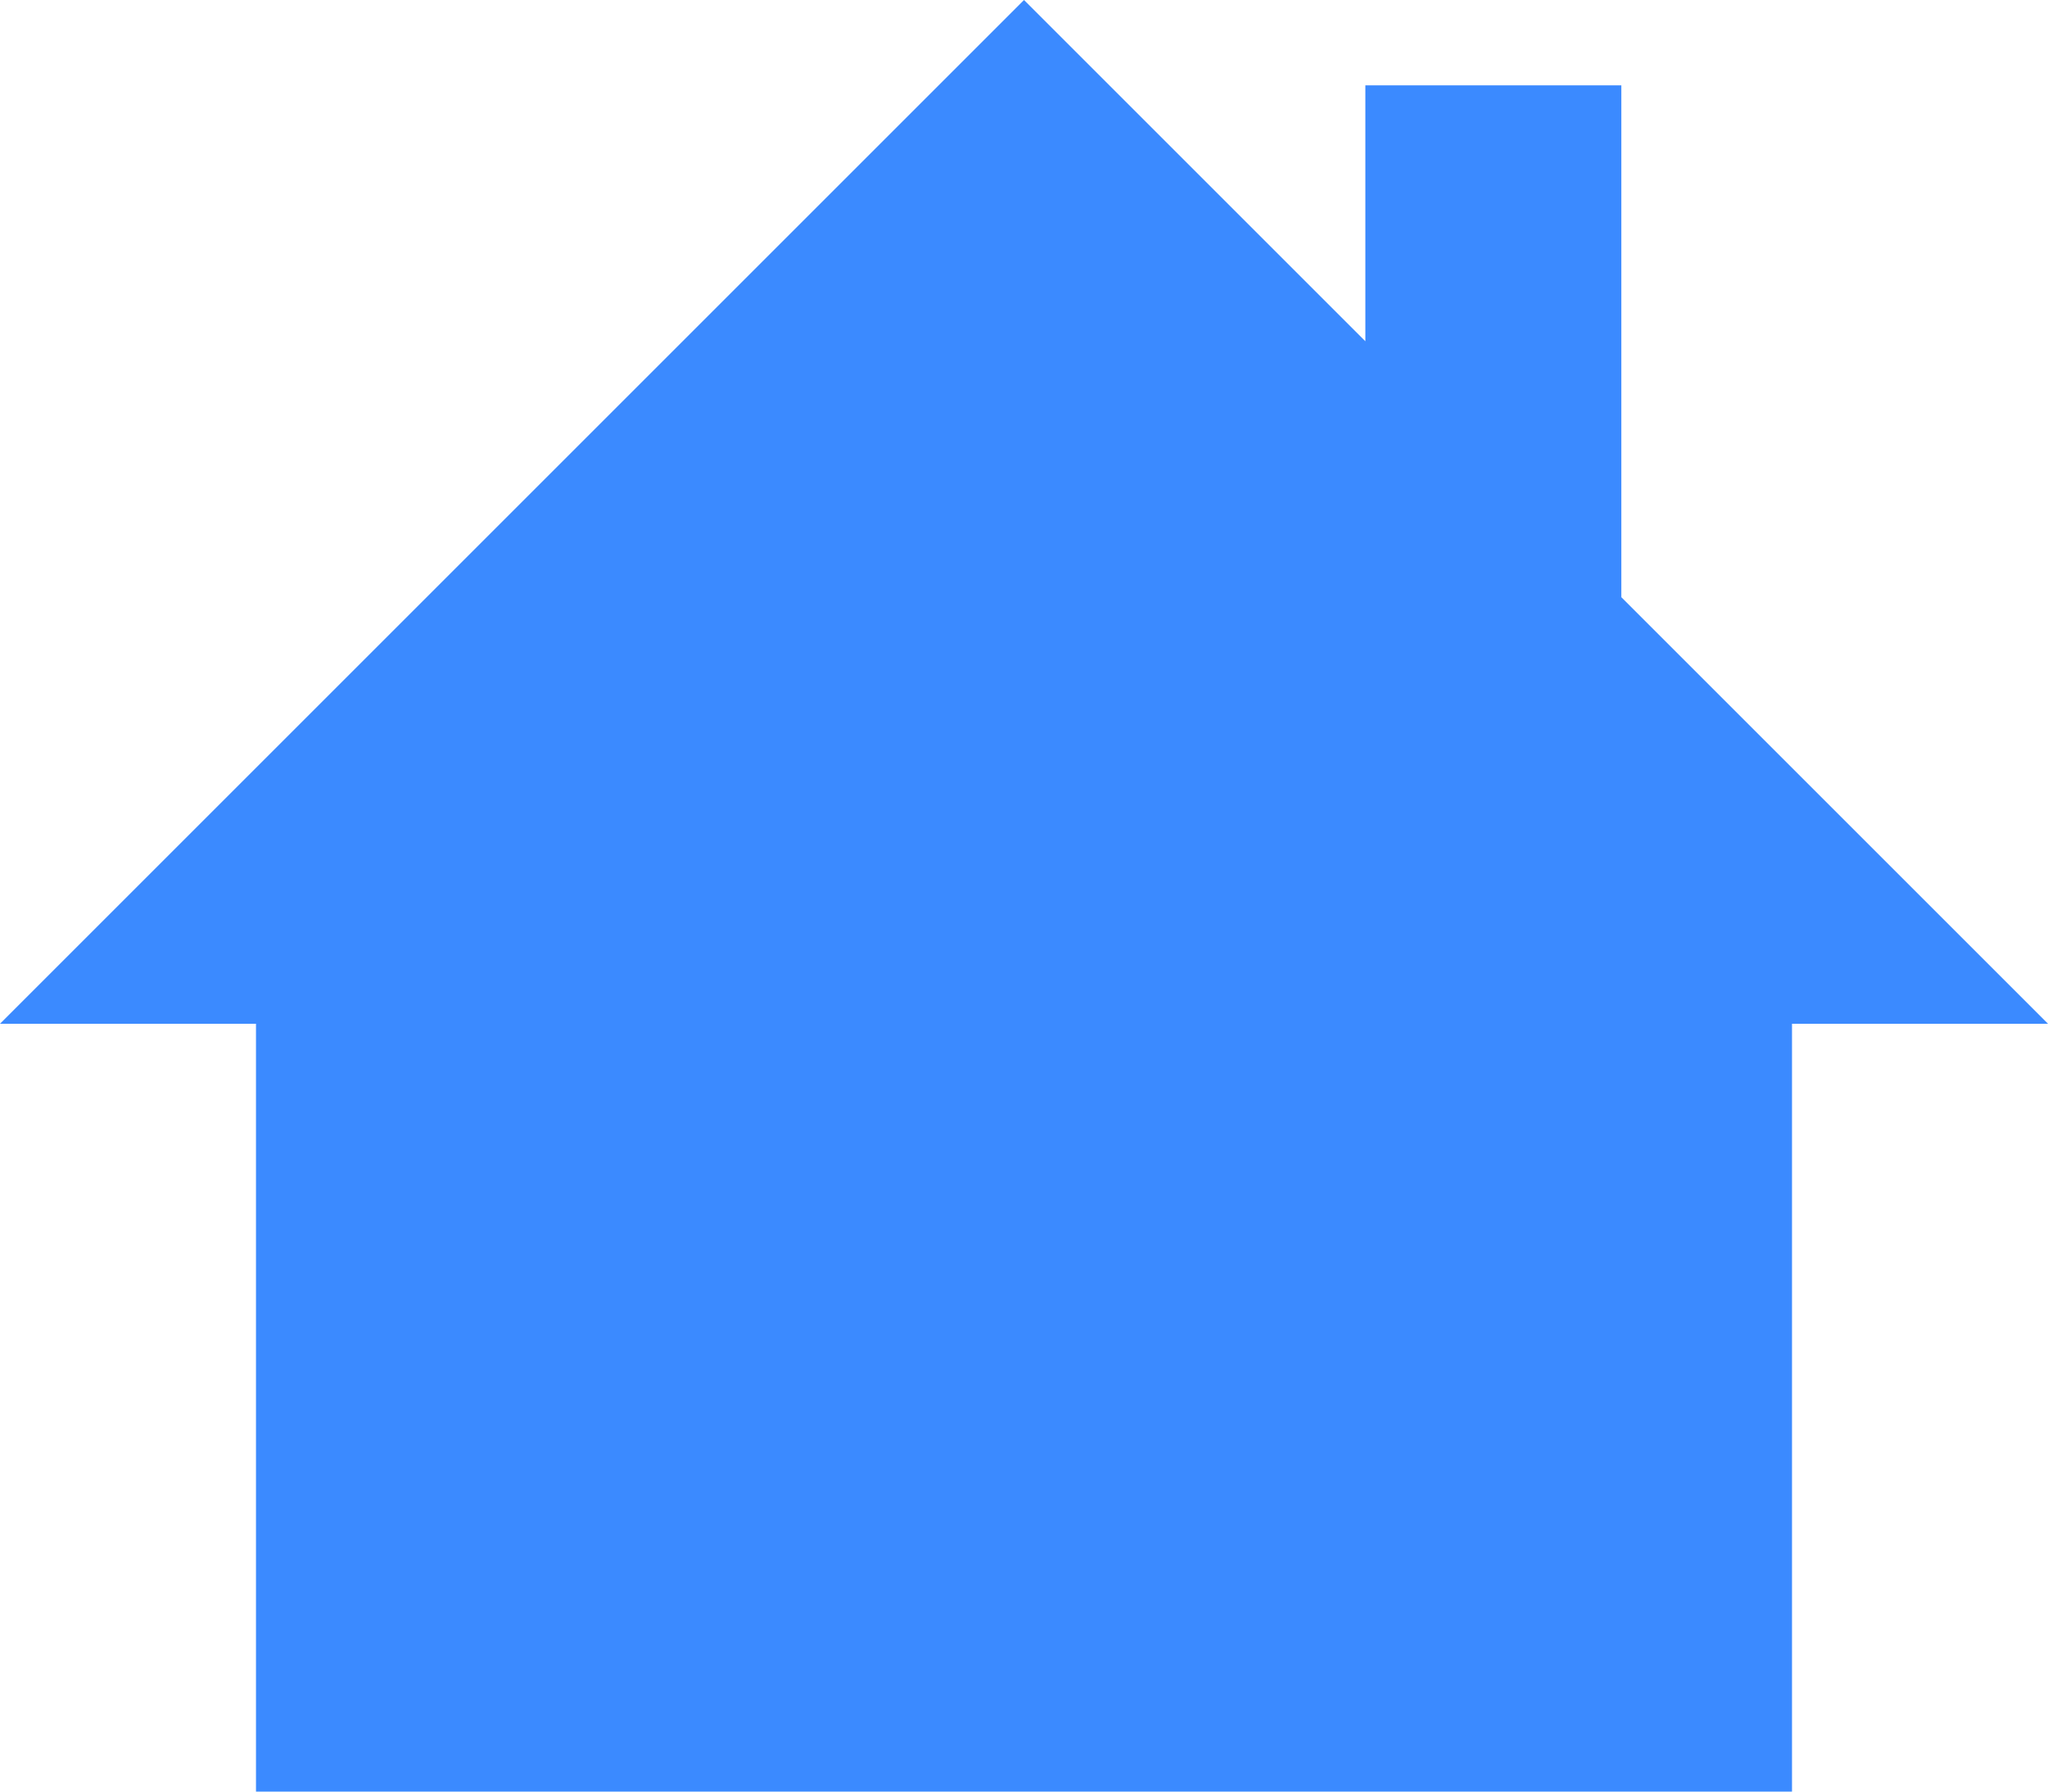
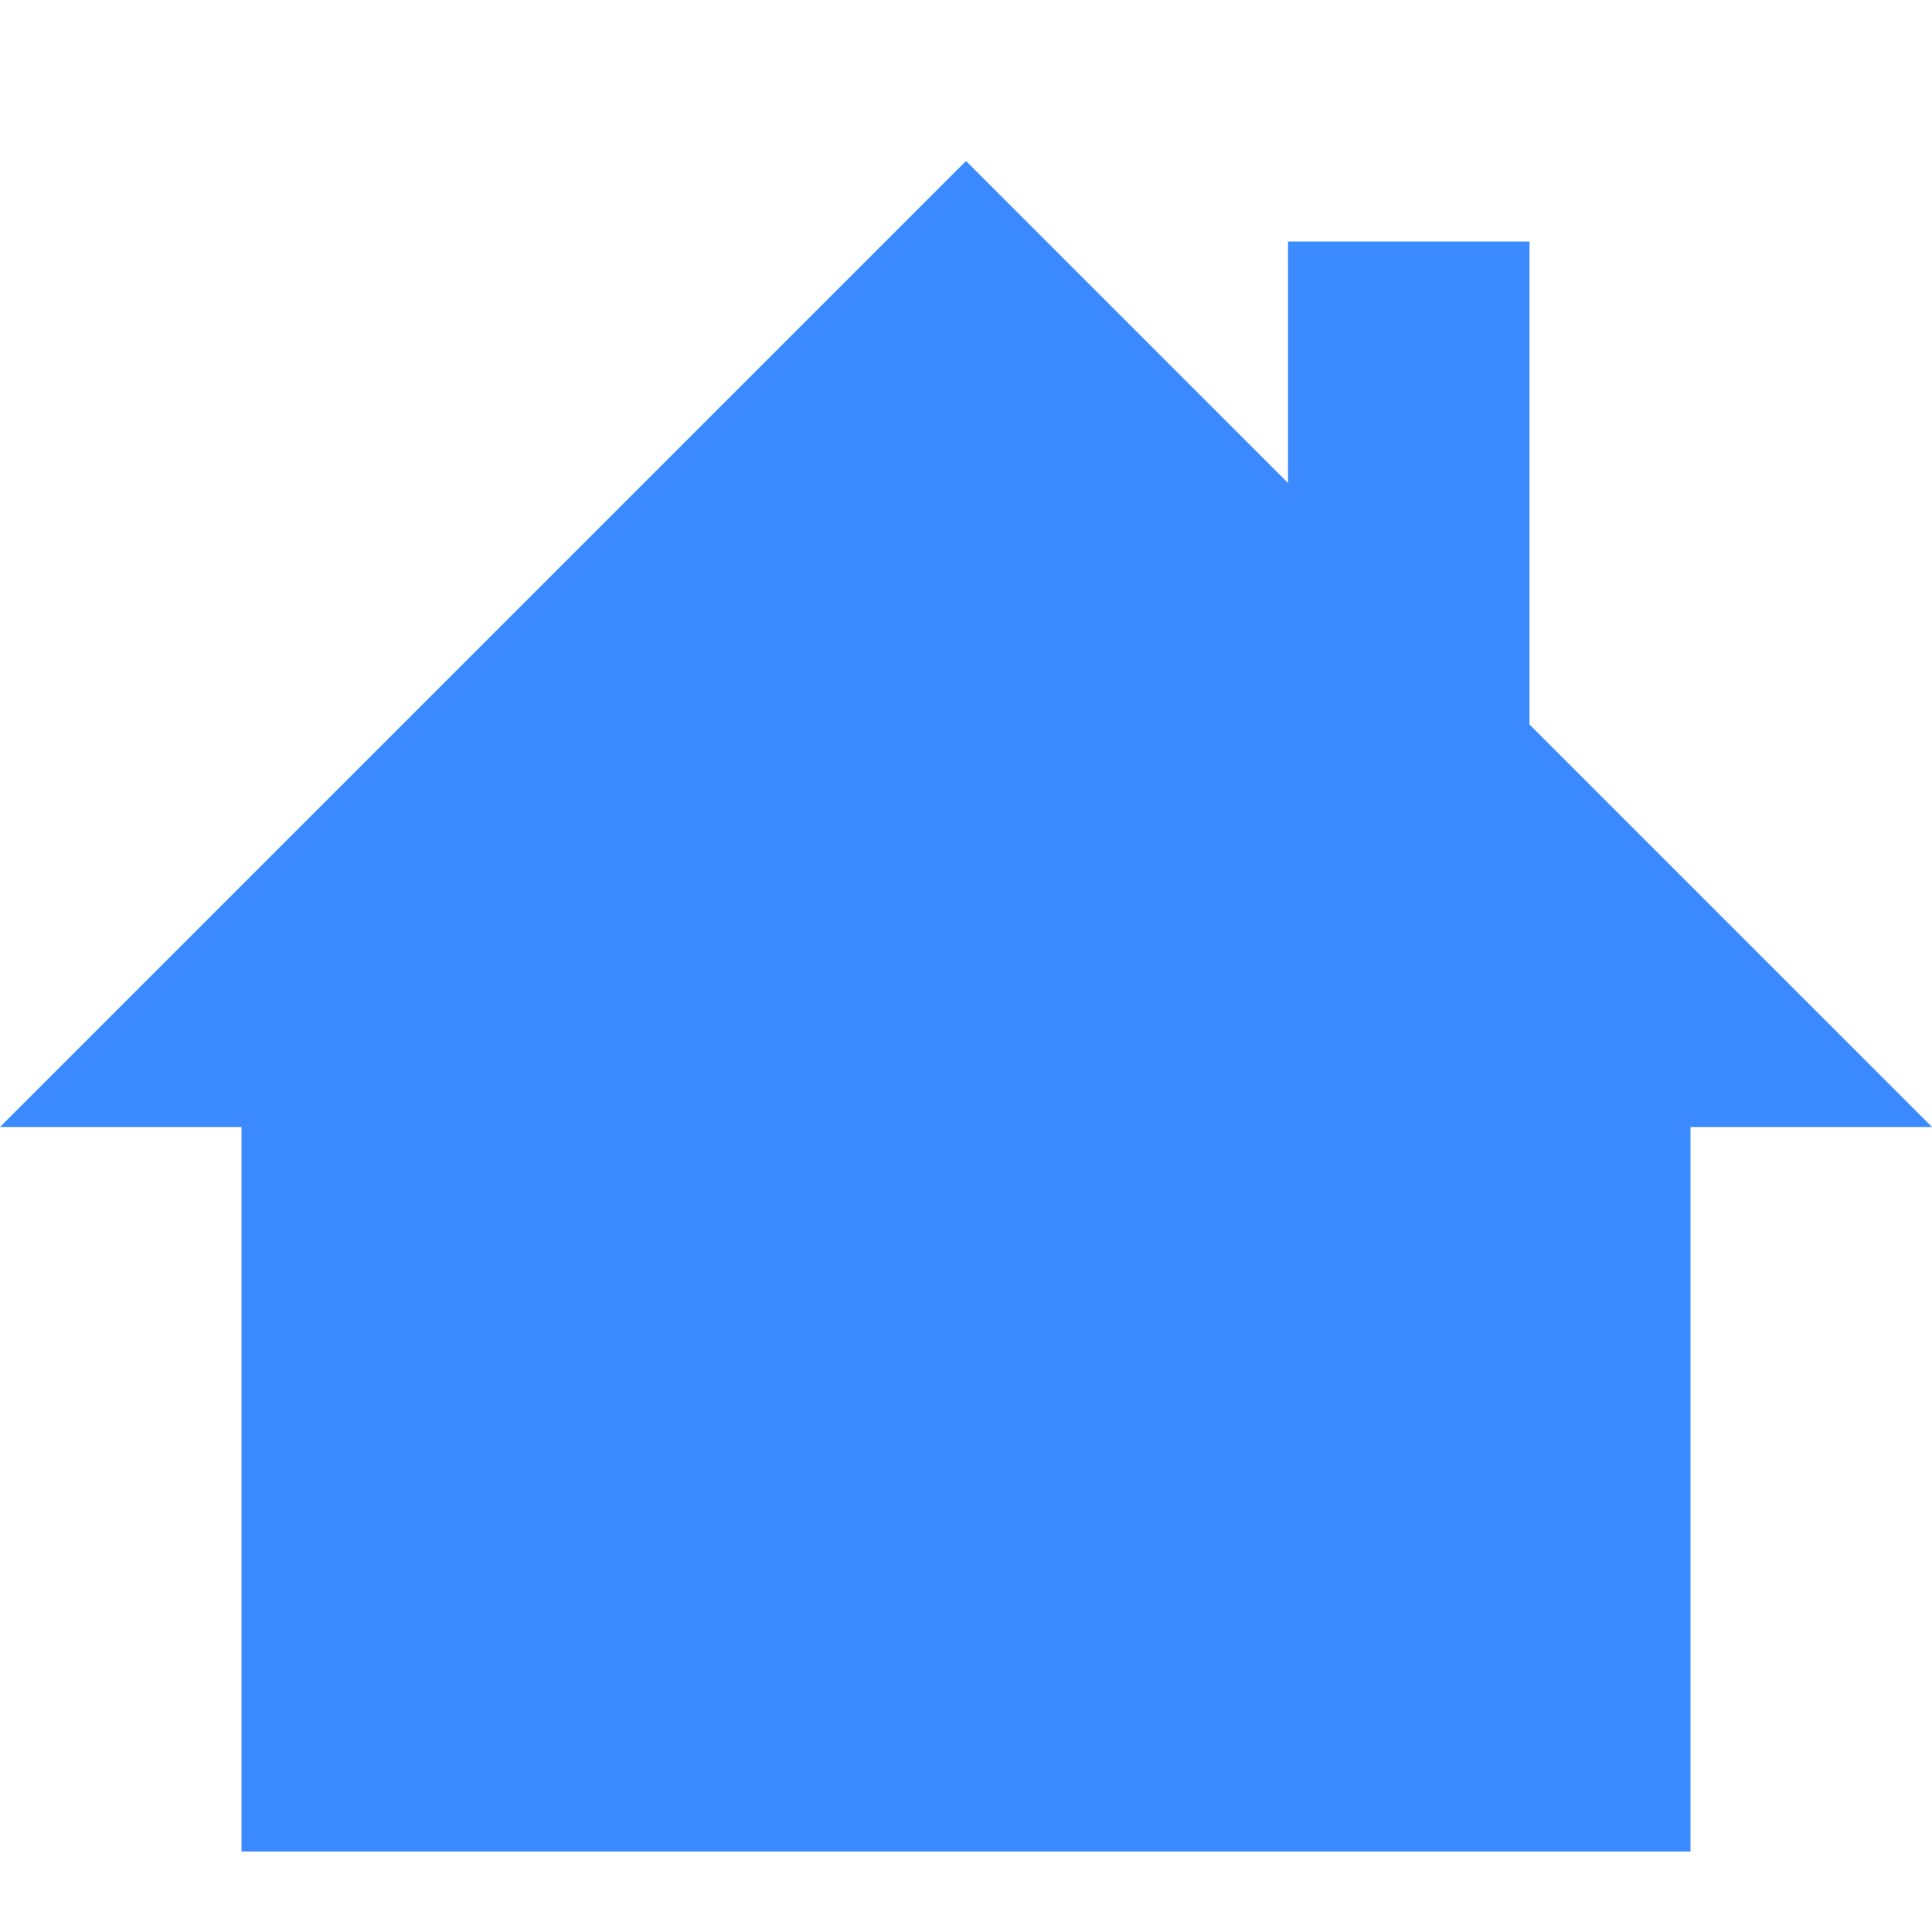
- <svg xmlns="http://www.w3.org/2000/svg" width="24" viewBox="0 0 24 21" height="21" id="svg2999" version="1.1">
+ <svg xmlns="http://www.w3.org/2000/svg" width="24" viewBox="0 0 24 24" height="24" id="svg2999" version="1.1">
  <defs id="defs3015" />
-   <path style="line-height:normal;color:#000000;fill:#3b8aff;fill-opacity:1" d="m 12,0 -12,12 3,0 0,9 18,0 0,-9 3,0 -5,-5 0,-6 -3,0 0,3 z" id="path3011" />
+   <path style="line-height:normal;color:#000000;fill:#3b8aff;fill-opacity:1" d="m 12,2 -12,12 3,0 0,9 18,0 0,-9 3,0 -5,-5 0,-6 -3,0 0,3 z" id="path3011" />
</svg>
